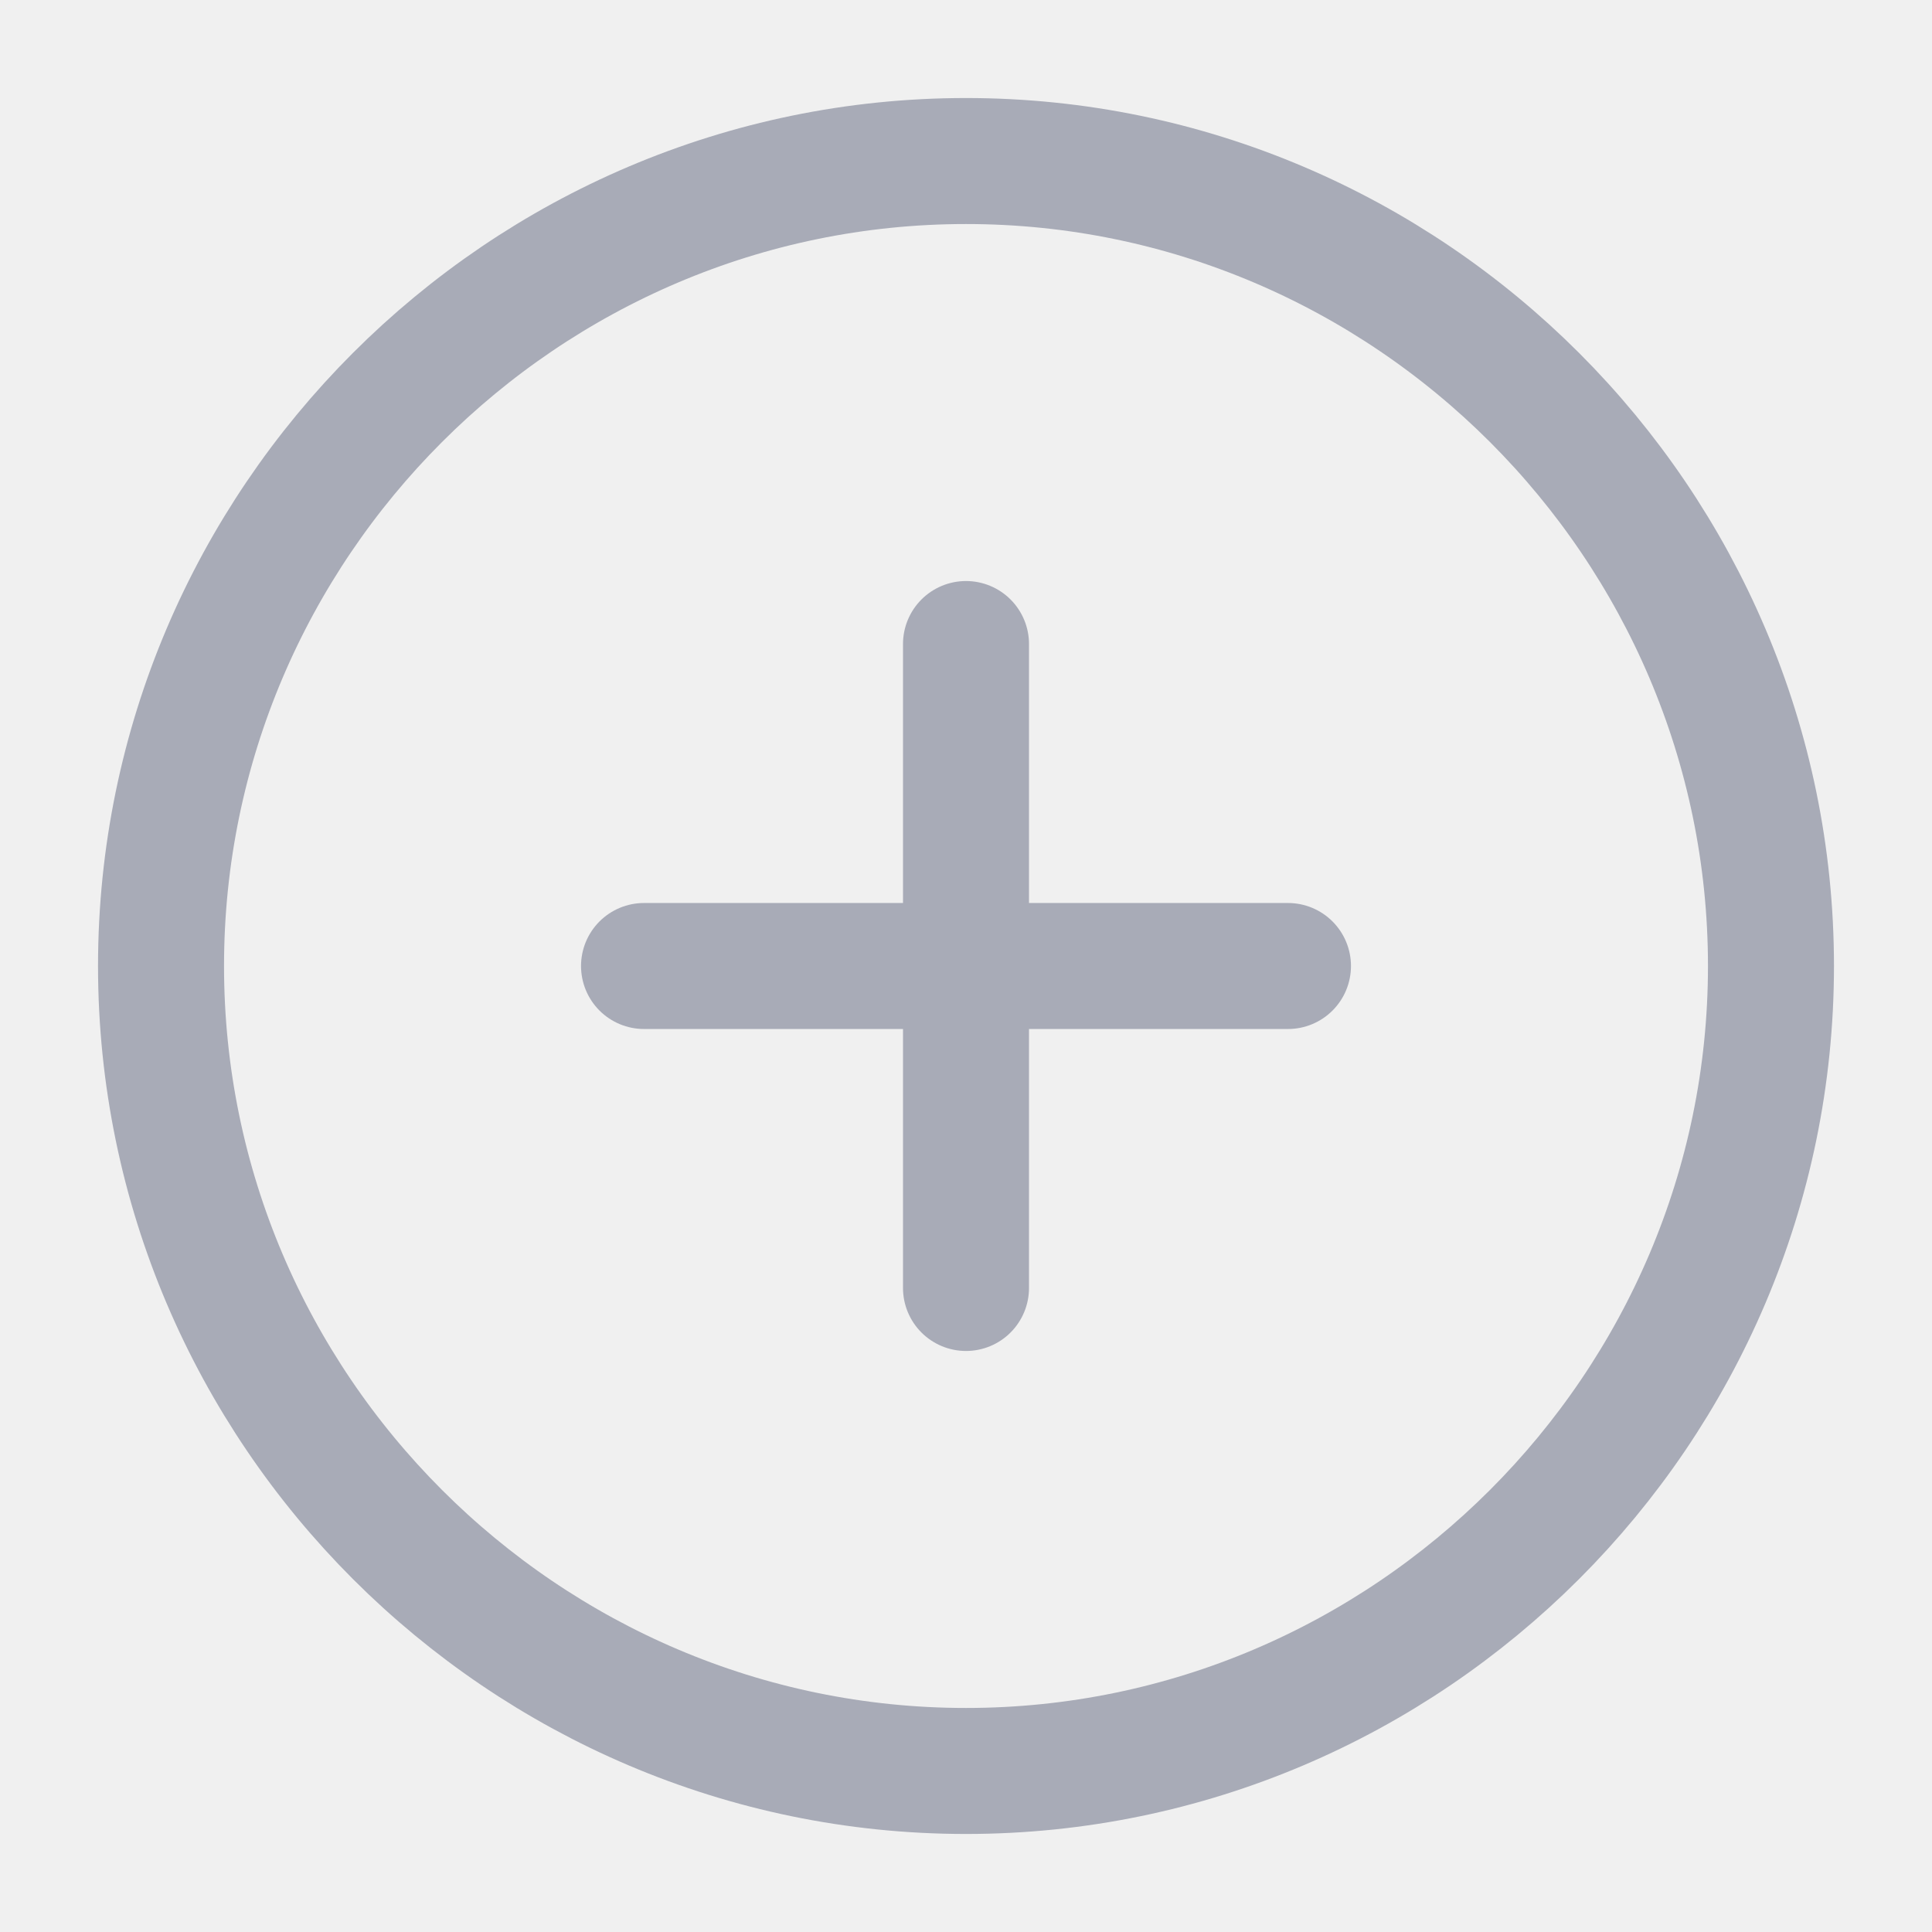
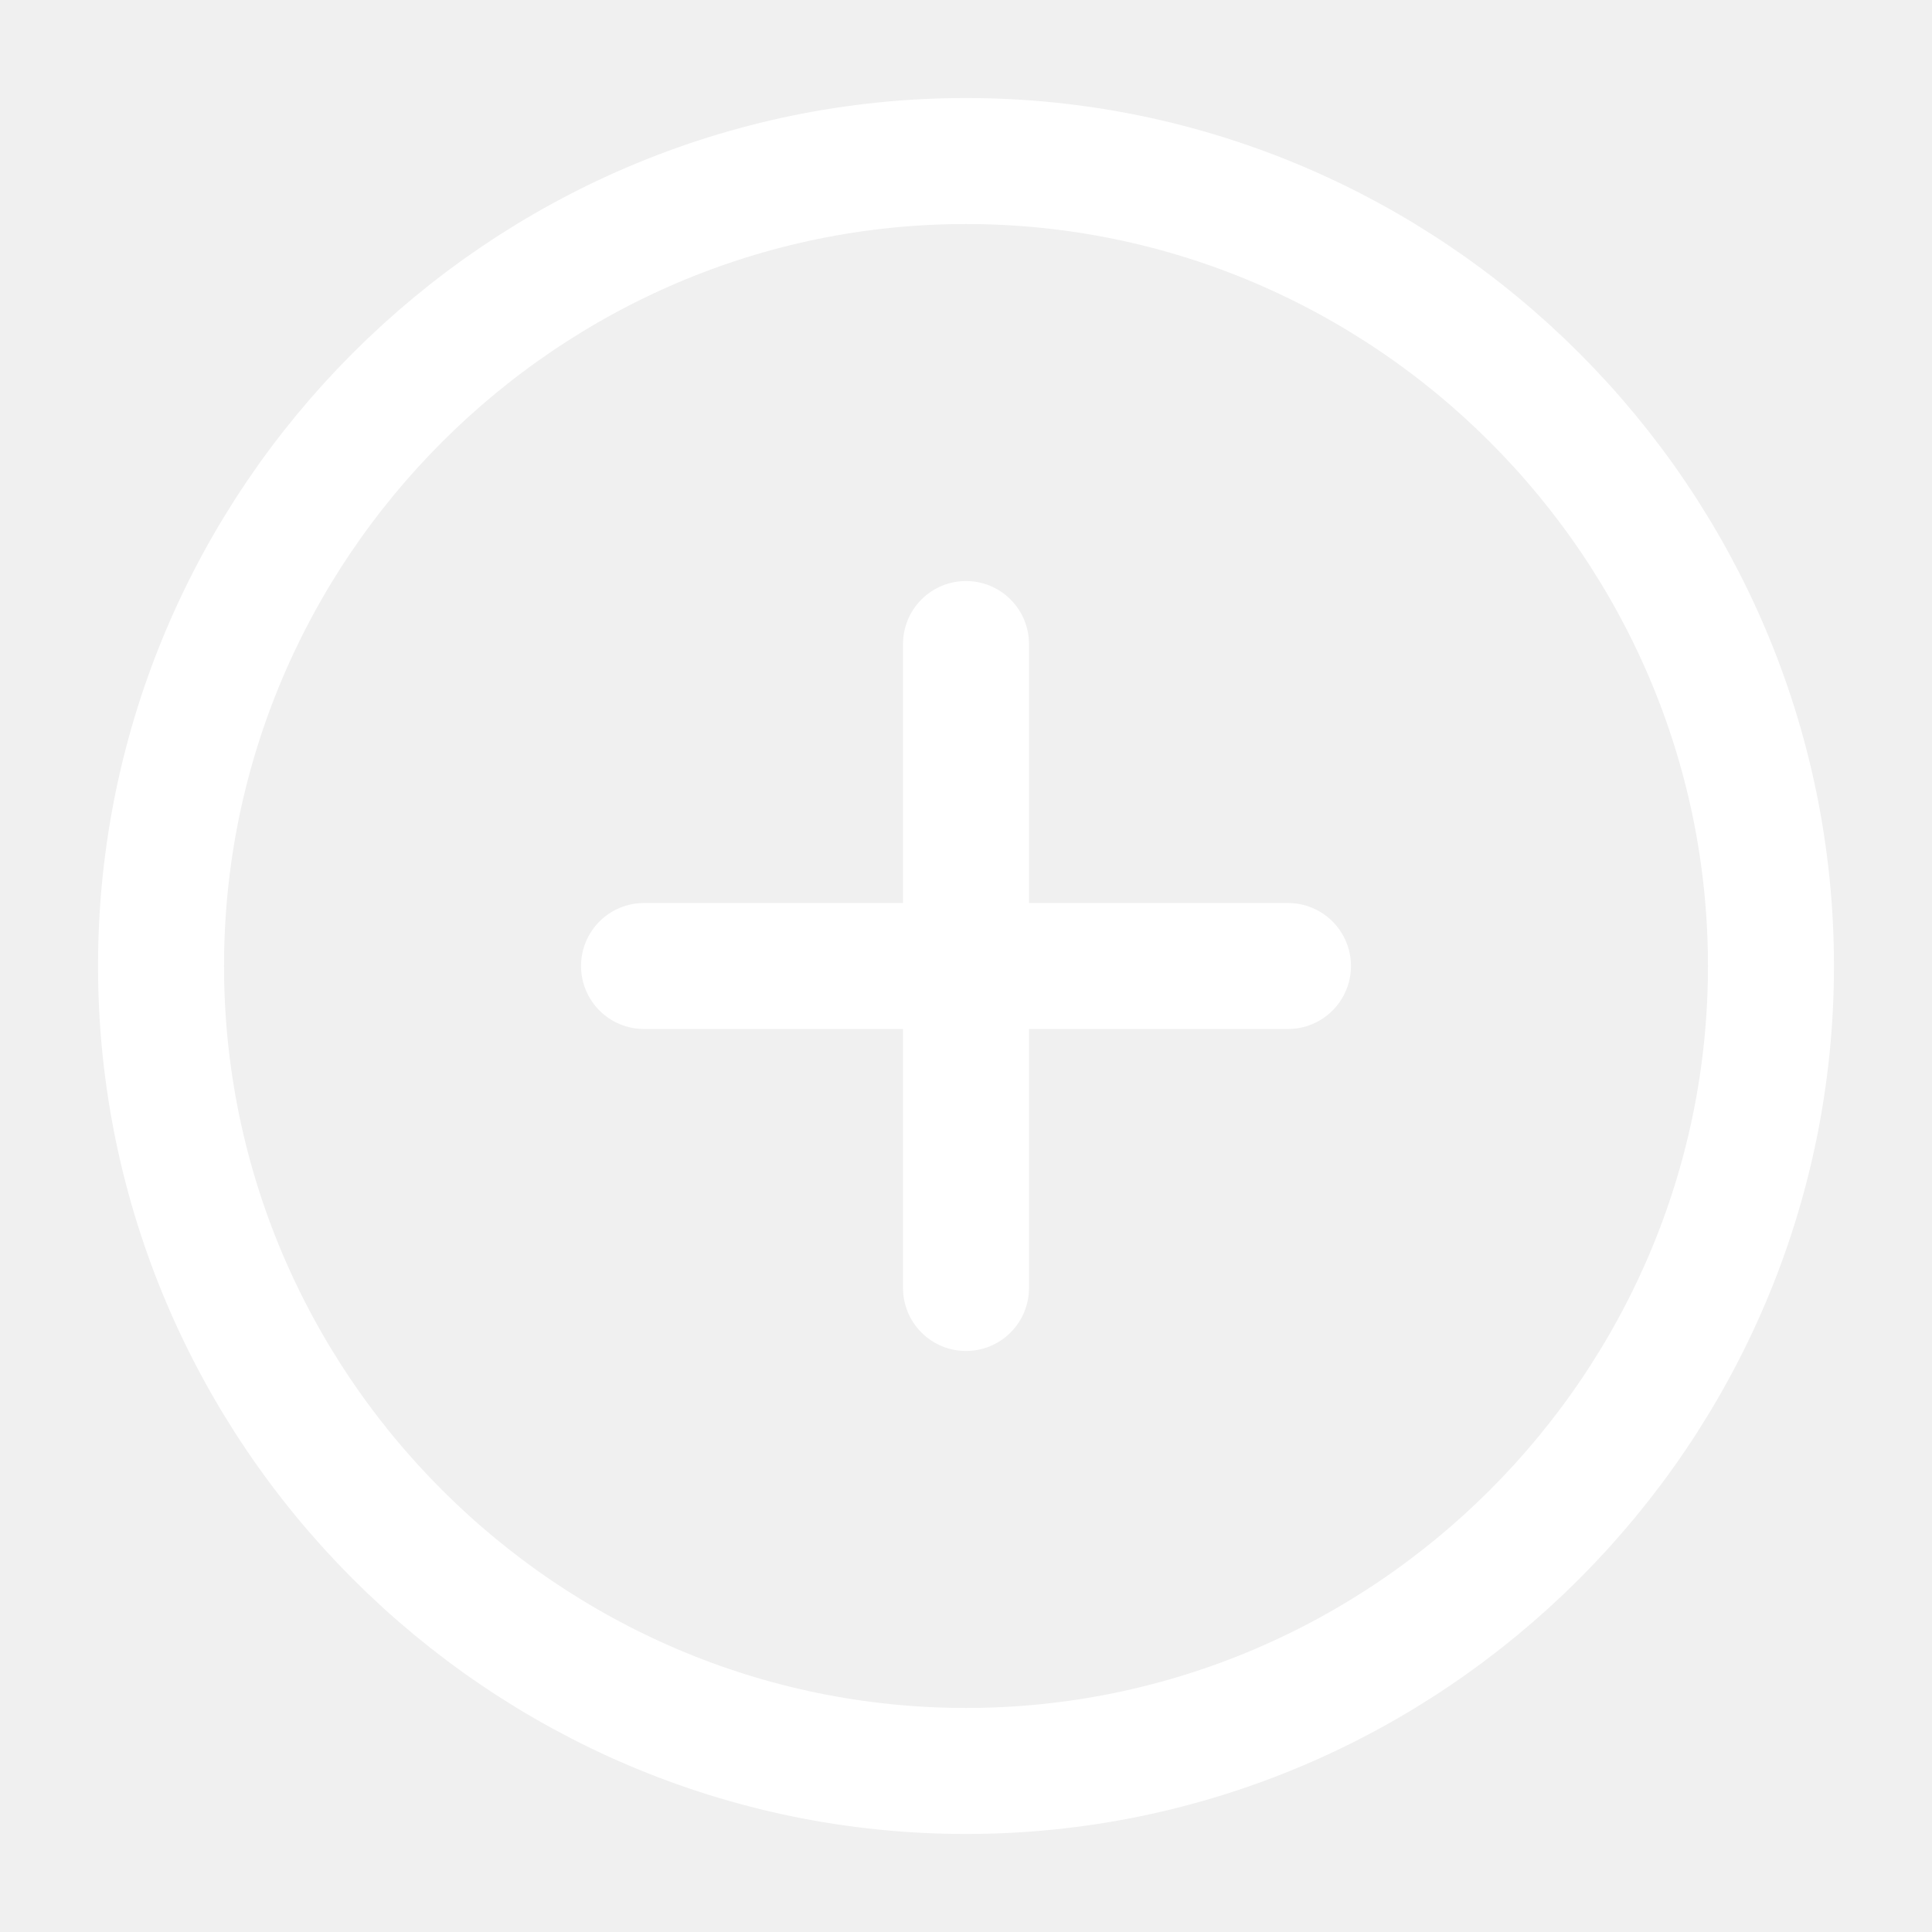
<svg xmlns="http://www.w3.org/2000/svg" width="23" height="23" viewBox="0 0 23 23" fill="none">
-   <path d="M7.667 11.5H15.333M11.5 15.333V7.667M11.5 21.083C16.771 21.083 21.083 16.771 21.083 11.5C21.083 6.229 16.771 1.917 11.5 1.917C6.229 1.917 1.917 6.229 1.917 11.5C1.917 16.771 6.229 21.083 11.5 21.083Z" stroke="#A8ABB7" stroke-width="1.5" stroke-linecap="round" stroke-linejoin="round" />
+   <path d="M7.667 11.5H15.333M11.5 15.333V7.667M11.5 21.083C16.771 21.083 21.083 16.771 21.083 11.5C21.083 6.229 16.771 1.917 11.5 1.917C6.229 1.917 1.917 6.229 1.917 11.5C1.917 16.771 6.229 21.083 11.5 21.083Z" stroke="#fff" stroke-width="1.5" stroke-linecap="round" stroke-linejoin="round" />
</svg>
